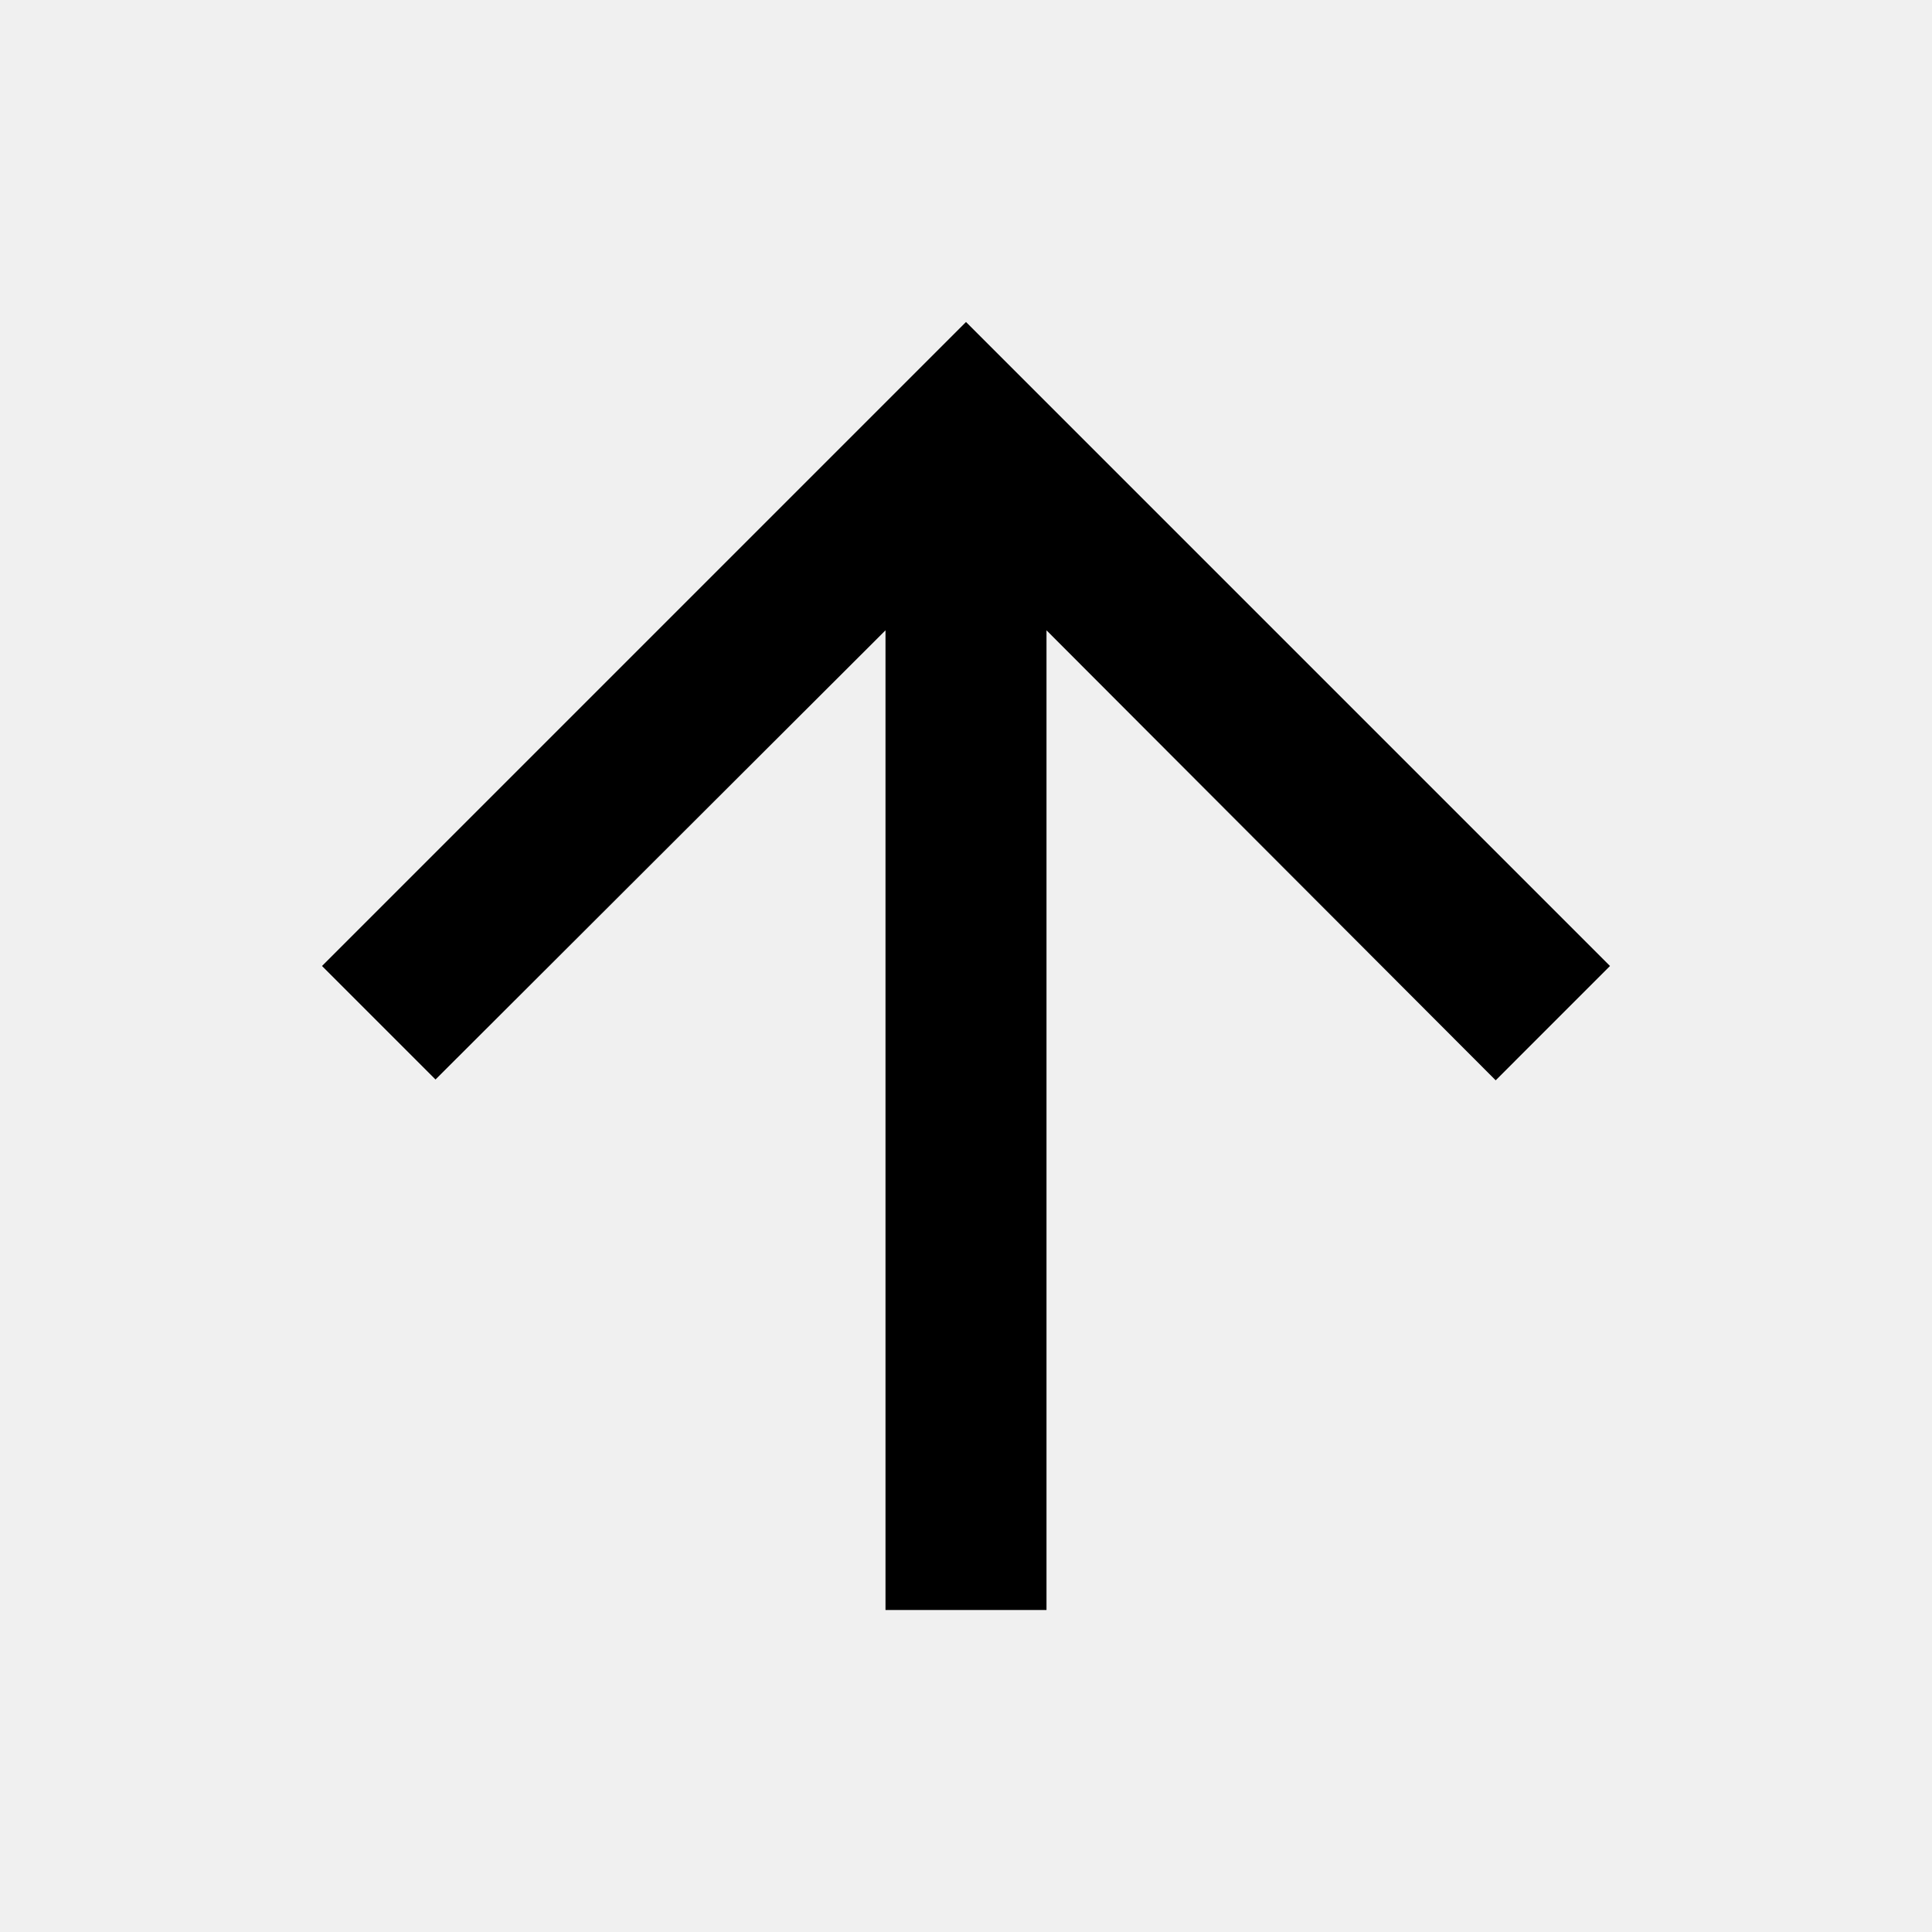
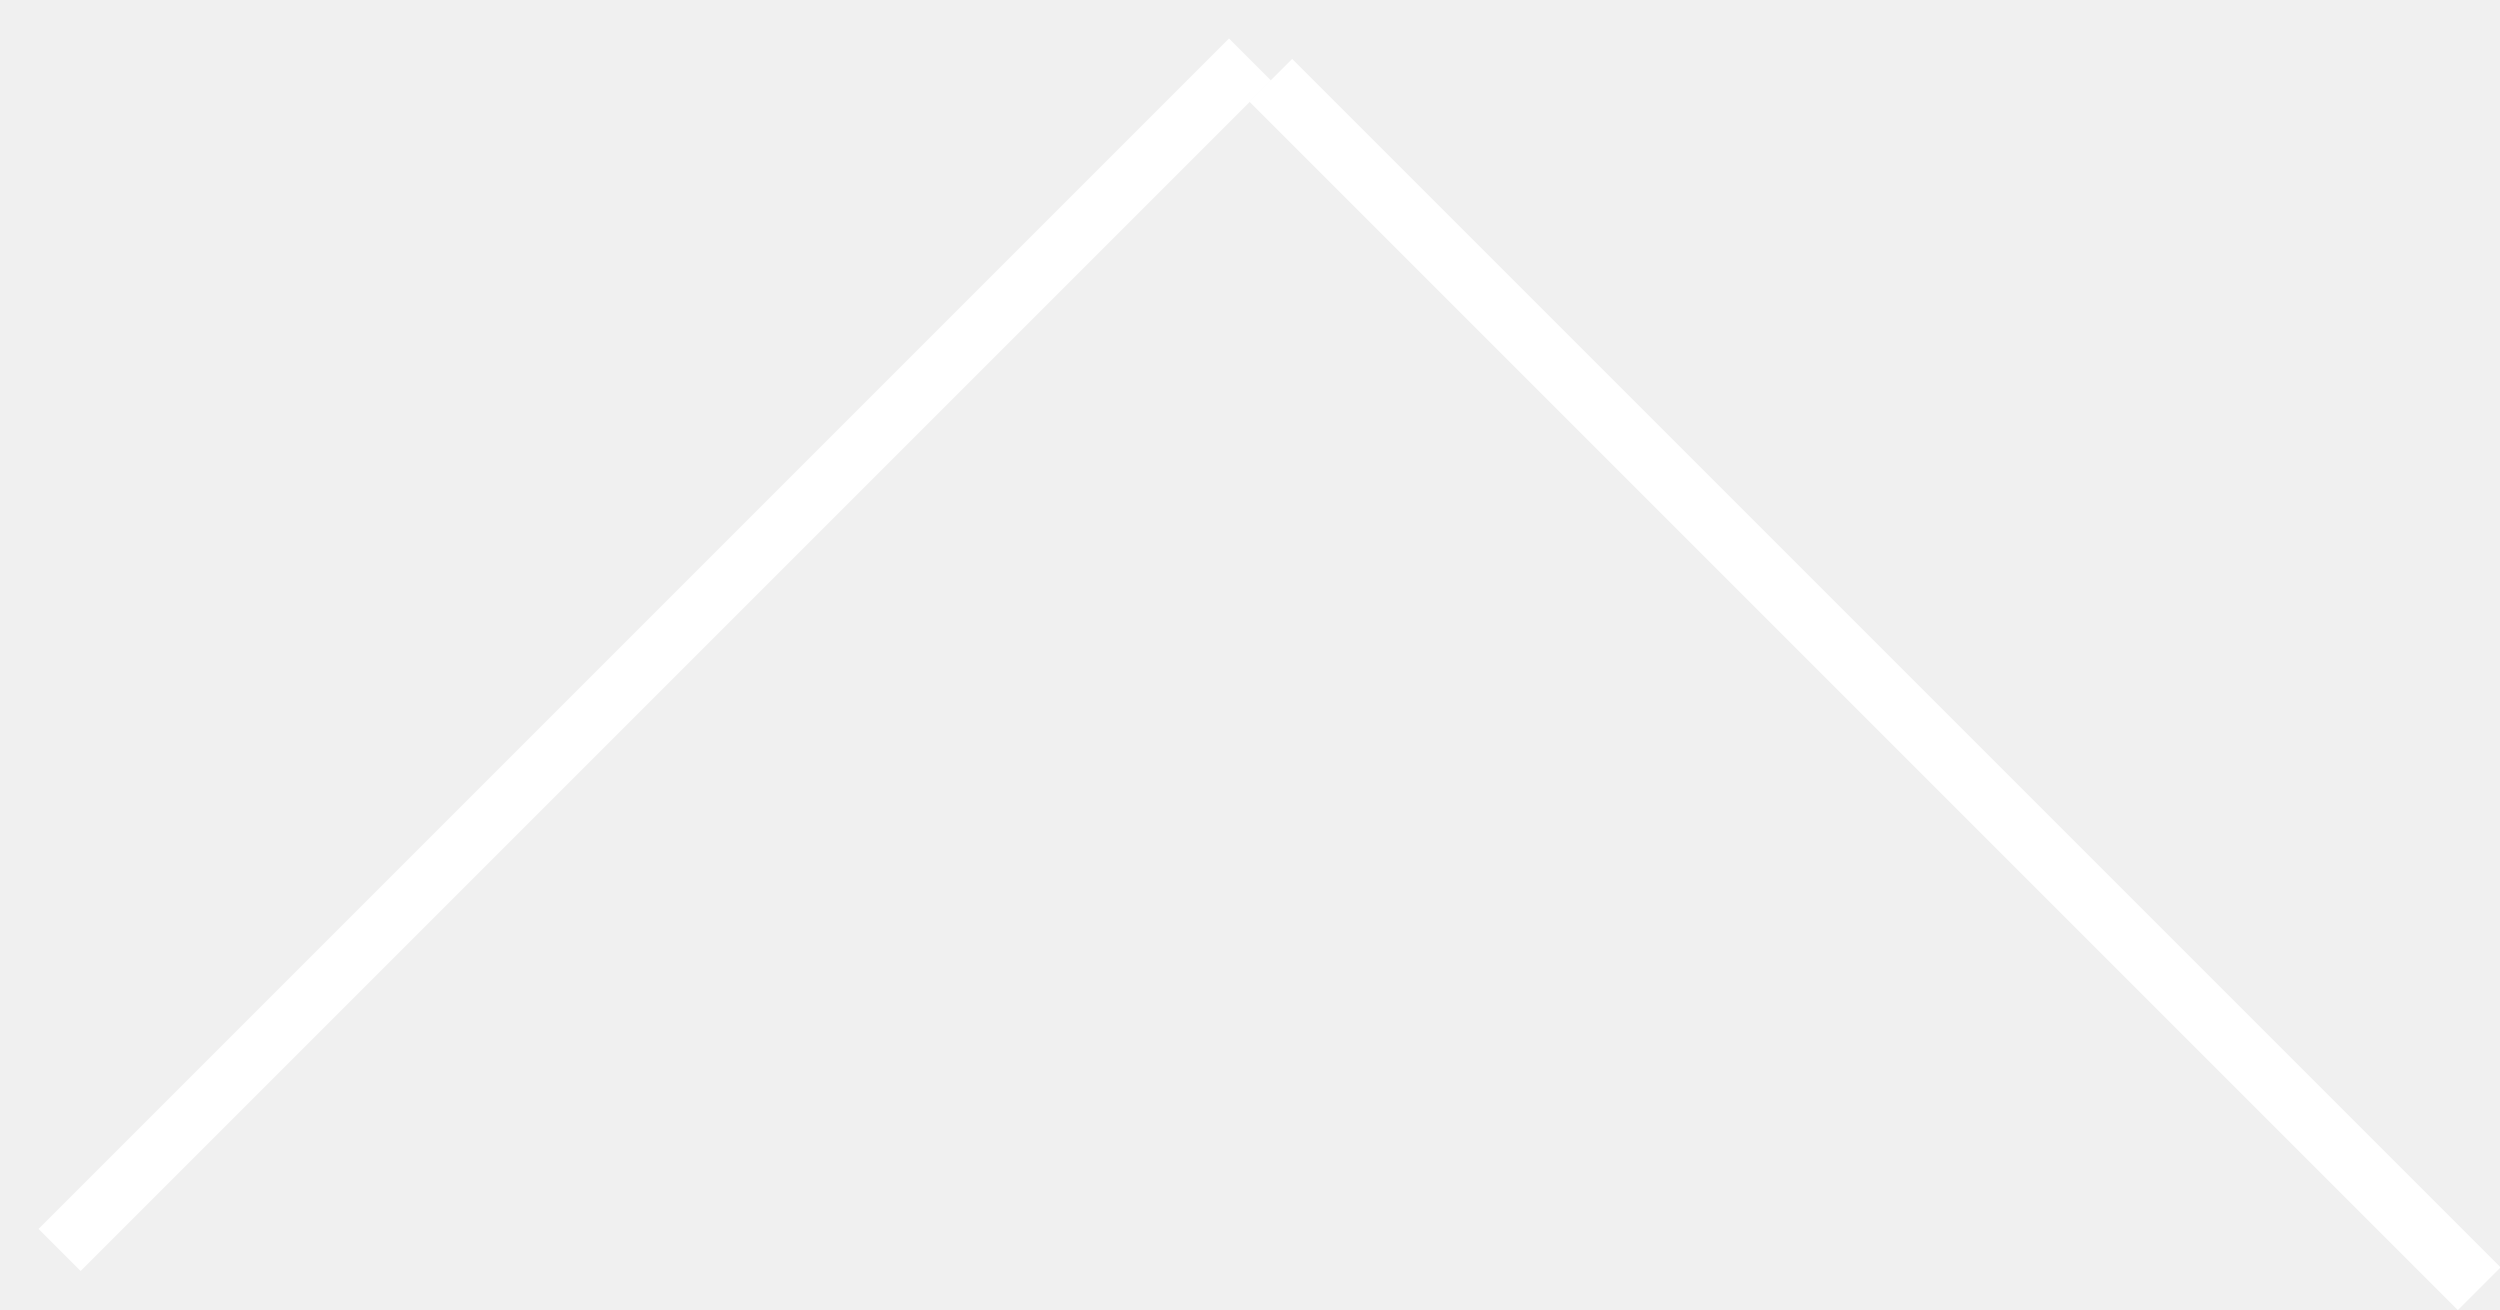
- <svg xmlns="http://www.w3.org/2000/svg" width="24" height="24" viewBox="0 0 24 24">
-   <path fill="none" d="M0 0h24v24H0V0z" />
-   <path d="M4 12l1.41 1.41L11 7.83V20h2V7.83l5.58 5.59L20 12l-8-8-8 8z" />
+ <svg xmlns="http://www.w3.org/2000/svg" width="42" height="22" viewBox="0 0 42 22">
+   <g>
+     <g>
+       <path fill="#fff" d="M1.354 21.353l-.707-.707 20-20 .707.708z" />
+     </g>
+     <g>
+       <path fill="#fff" d="M41.292 22.01l.718-.718L21.708.99l-.718.718z" />
+     </g>
+   </g>
</svg>
